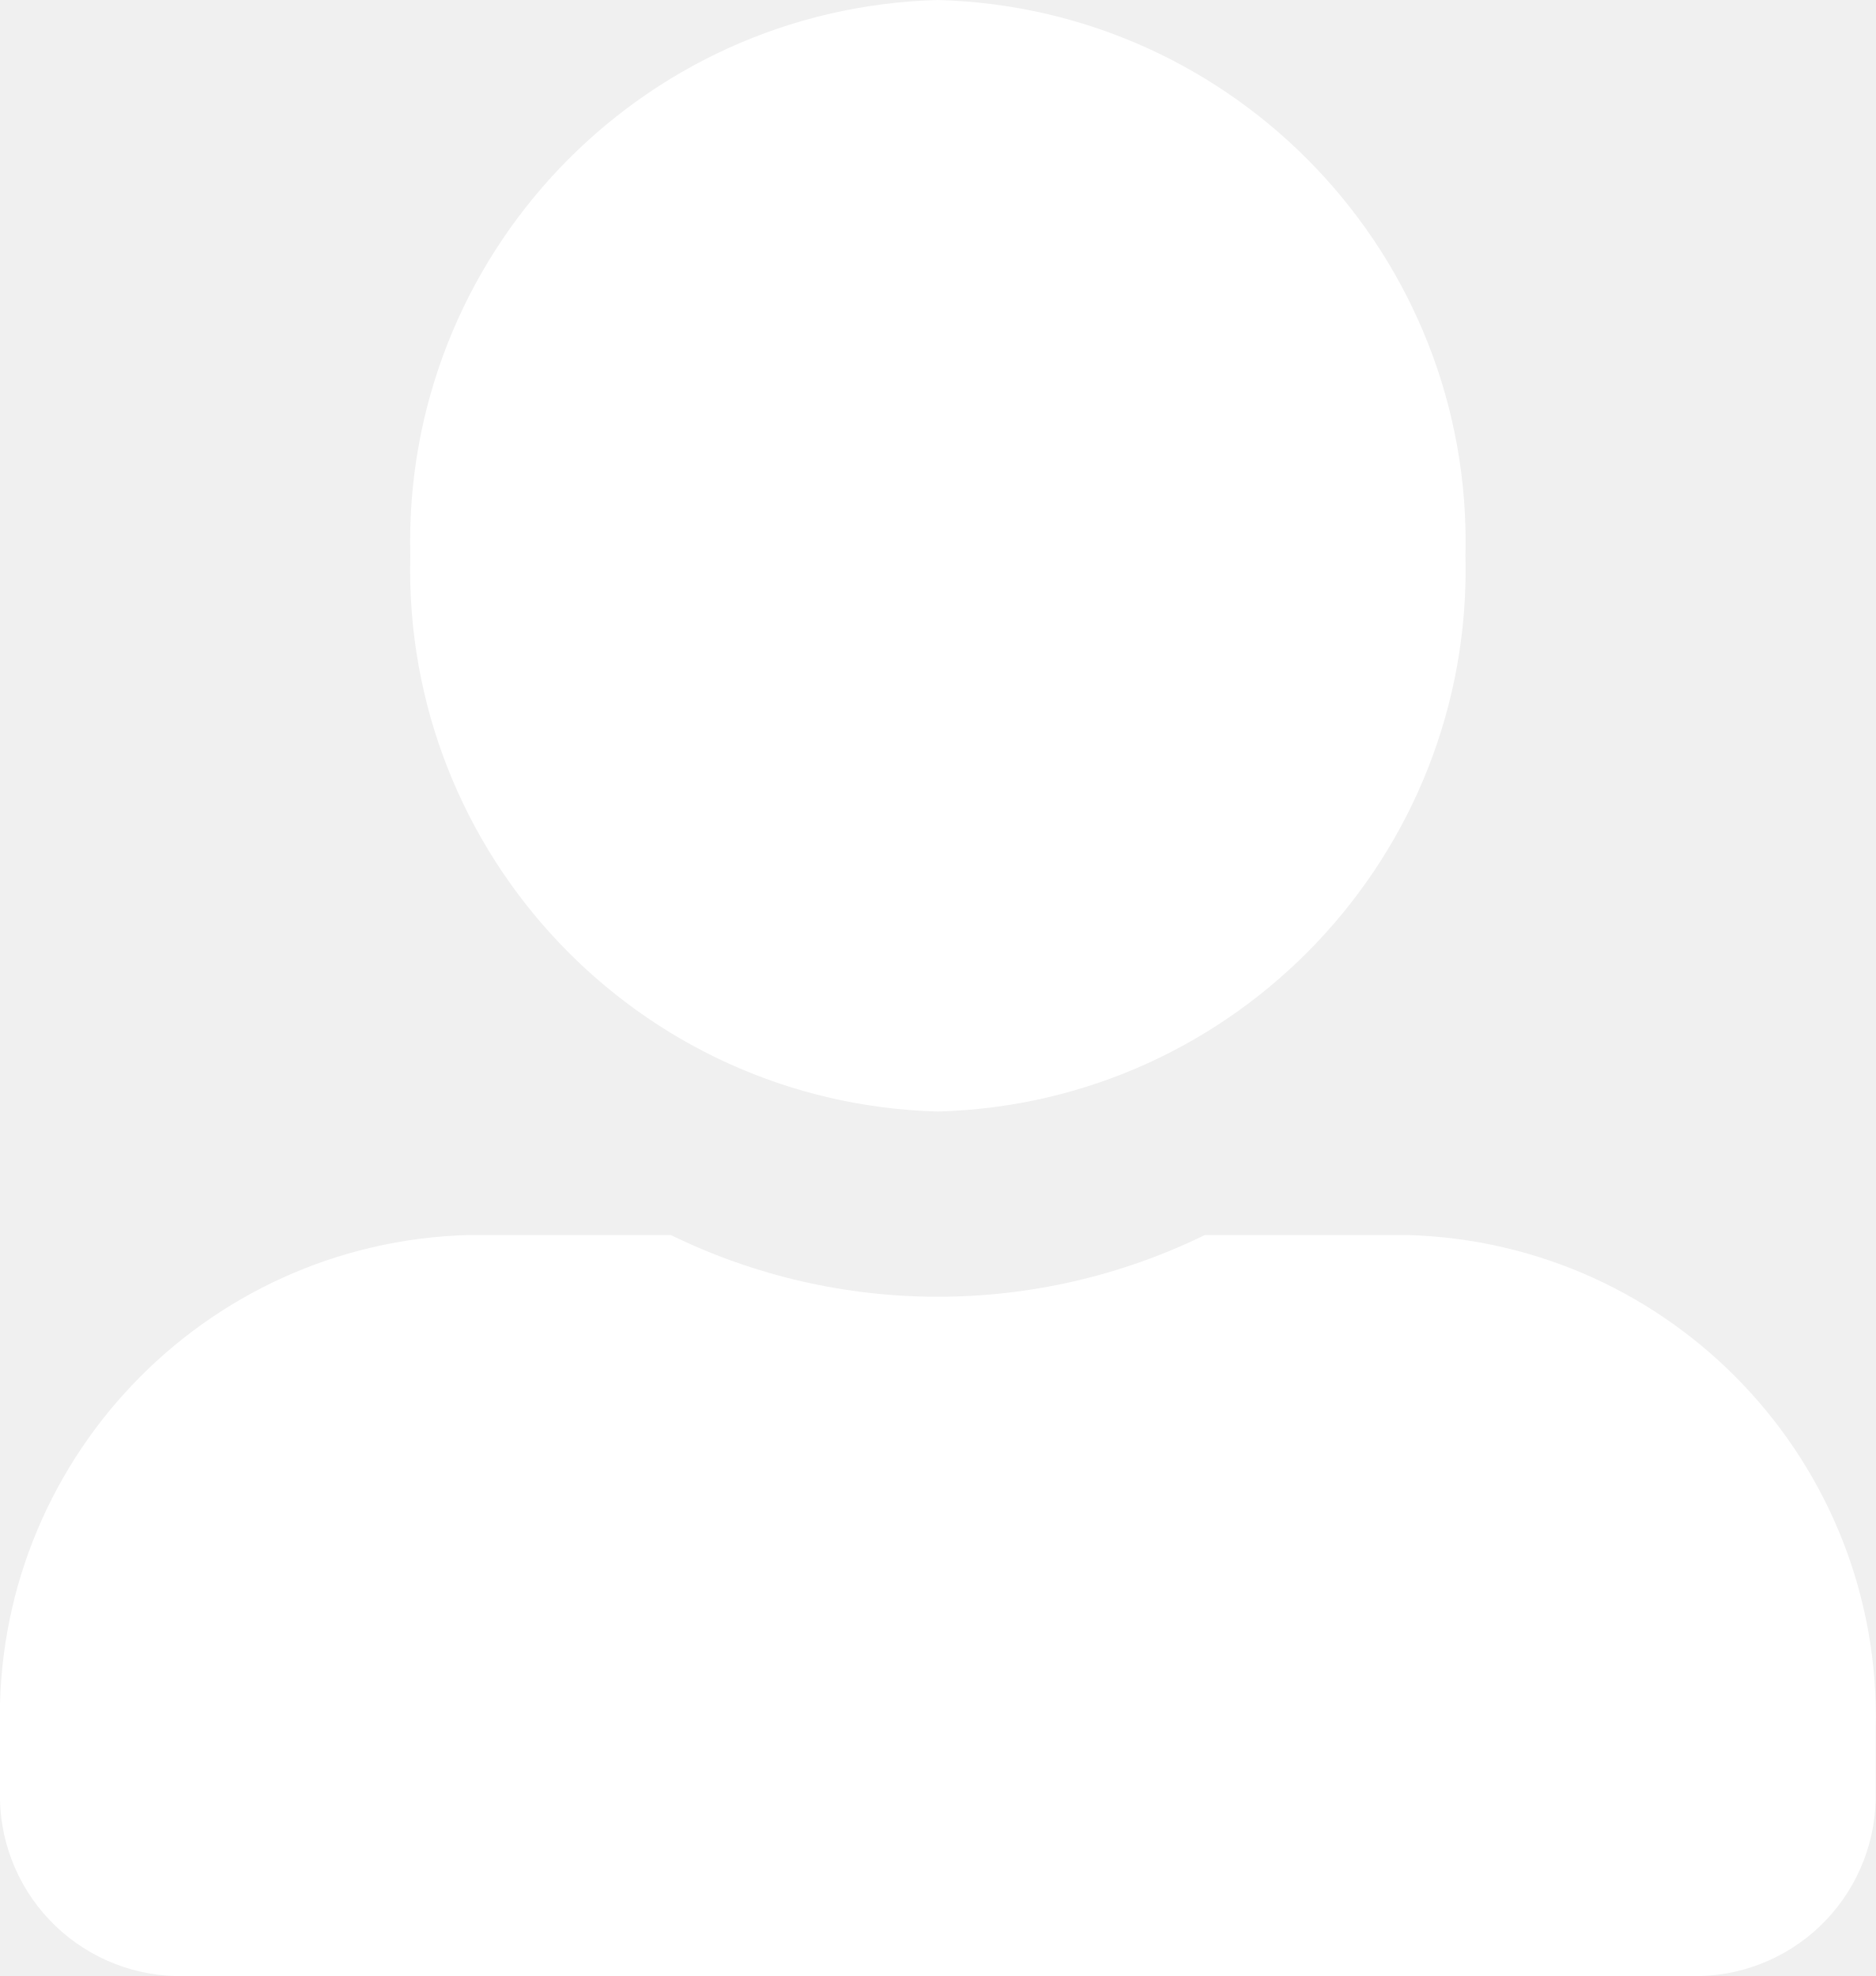
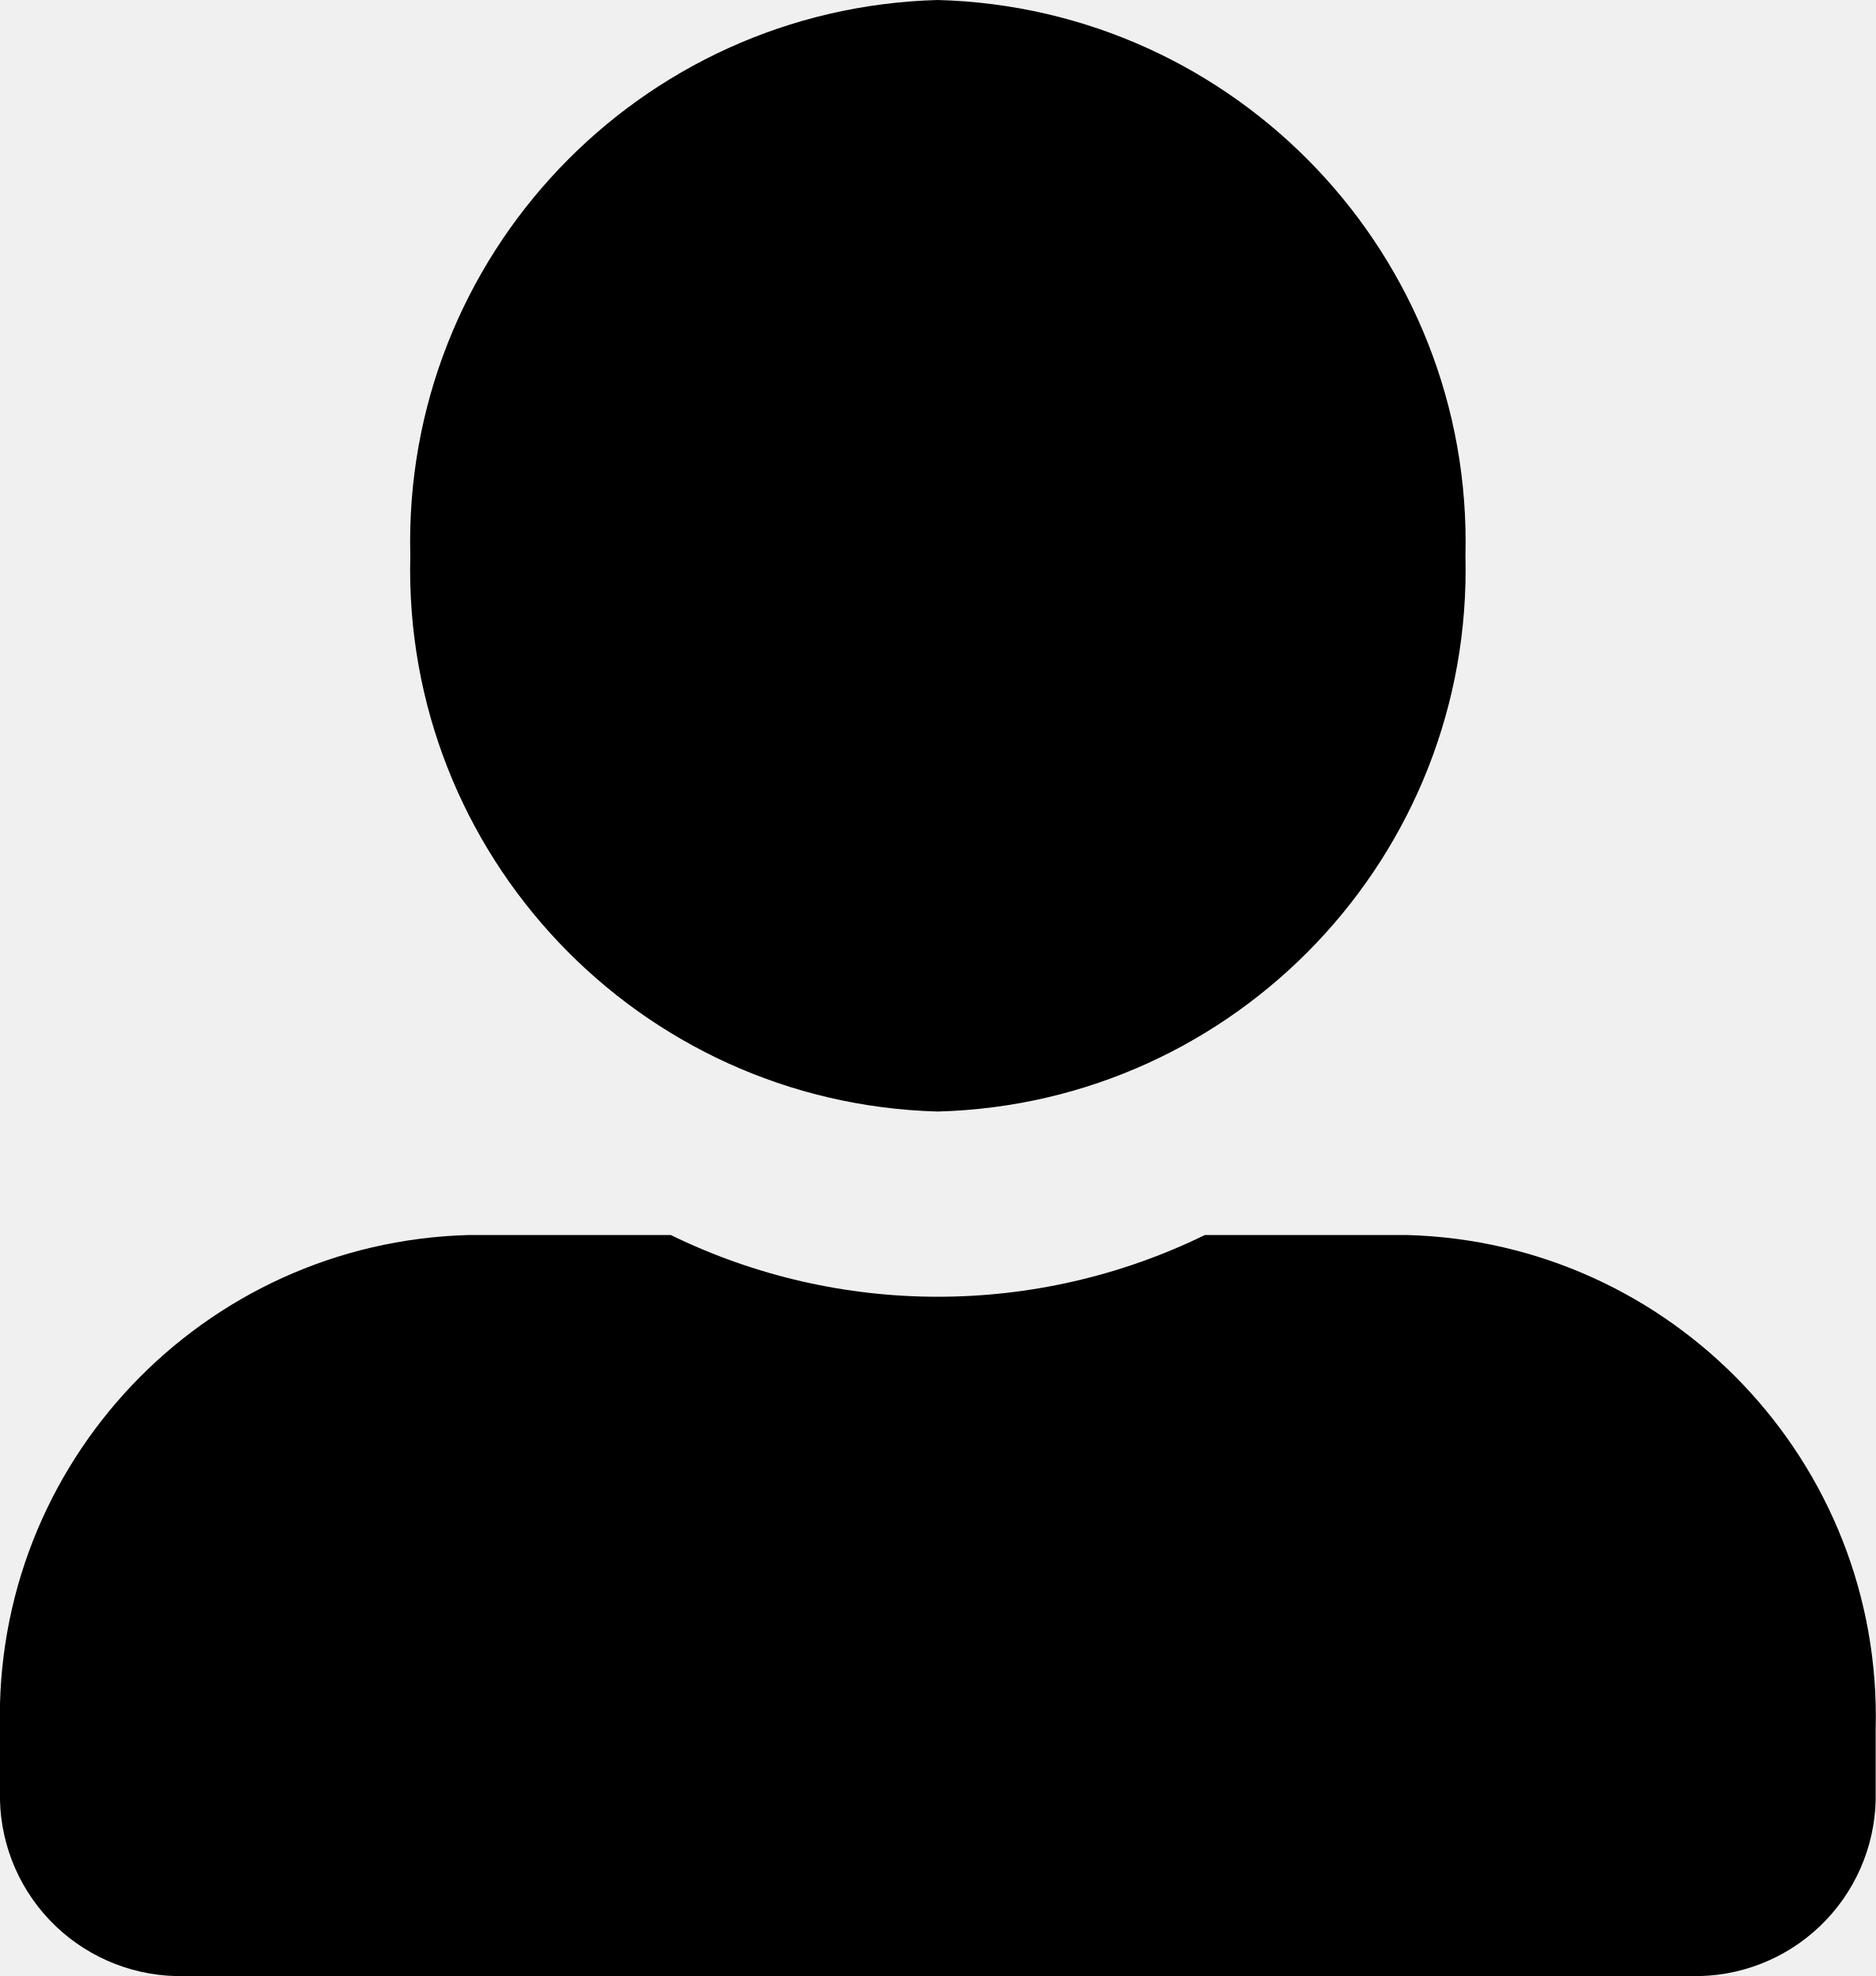
- <svg xmlns="http://www.w3.org/2000/svg" width="24.951" height="26.291" viewBox="0 0 24.951 26.291">
-   <path id="Icon_awesome-user-alt" data-name="Icon awesome-user-alt" d="M12.476,14.789a7.215,7.215,0,0,0,7.018-7.394A7.215,7.215,0,0,0,12.476,0,7.215,7.215,0,0,0,5.458,7.394,7.215,7.215,0,0,0,12.476,14.789Zm6.238,1.643H16.028a8.092,8.092,0,0,1-7.105,0H6.238A6.411,6.411,0,0,0,0,23.005v.822a2.4,2.4,0,0,0,2.339,2.465H22.612a2.4,2.4,0,0,0,2.339-2.465v-.822A6.411,6.411,0,0,0,18.713,16.432Z" fill="#fff" />
+ <svg xmlns="http://www.w3.org/2000/svg" class="icon_user icon_svg" width="24.951" height="26.291" viewBox="0 0 24.951 26.291">
+   <path id="Icon_awesome-user-alt" data-name="Icon awesome-user-alt" d="M12.476,14.789a7.215,7.215,0,0,0,7.018-7.394A7.215,7.215,0,0,0,12.476,0,7.215,7.215,0,0,0,5.458,7.394,7.215,7.215,0,0,0,12.476,14.789Zm6.238,1.643H16.028a8.092,8.092,0,0,1-7.105,0H6.238A6.411,6.411,0,0,0,0,23.005v.822a2.4,2.4,0,0,0,2.339,2.465H22.612a2.4,2.4,0,0,0,2.339-2.465v-.822A6.411,6.411,0,0,0,18.713,16.432Z" />
</svg>
